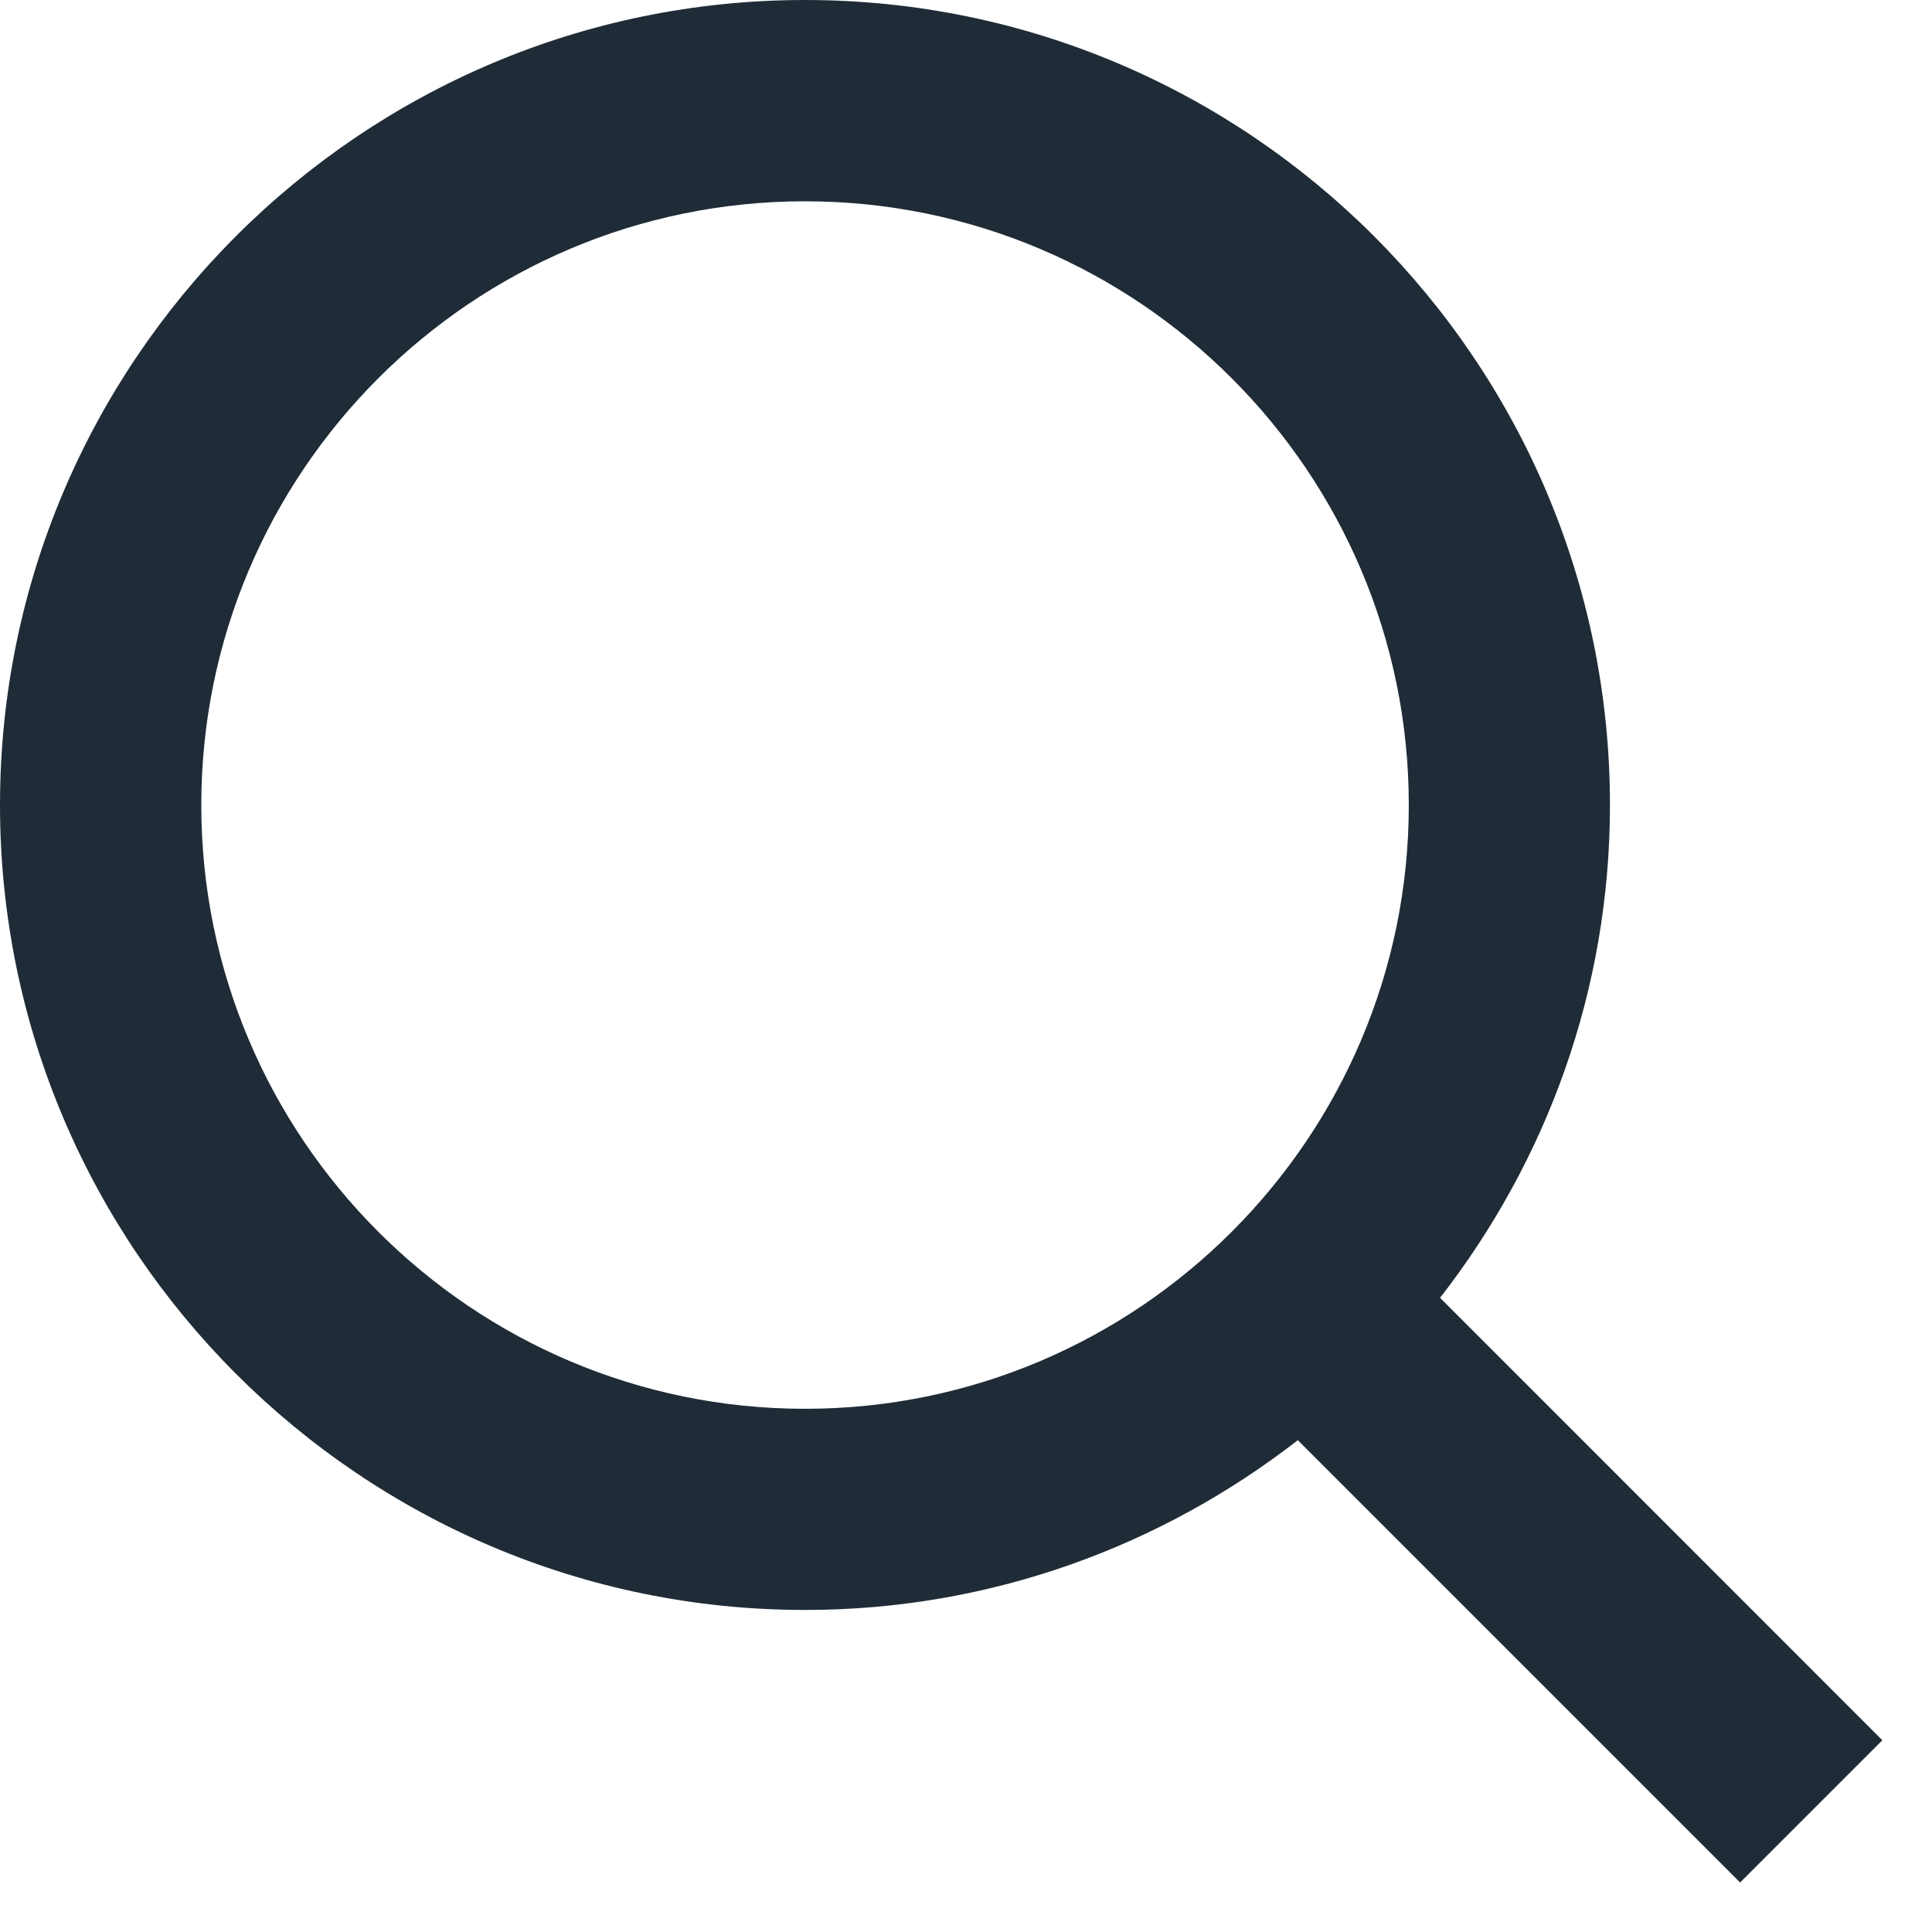
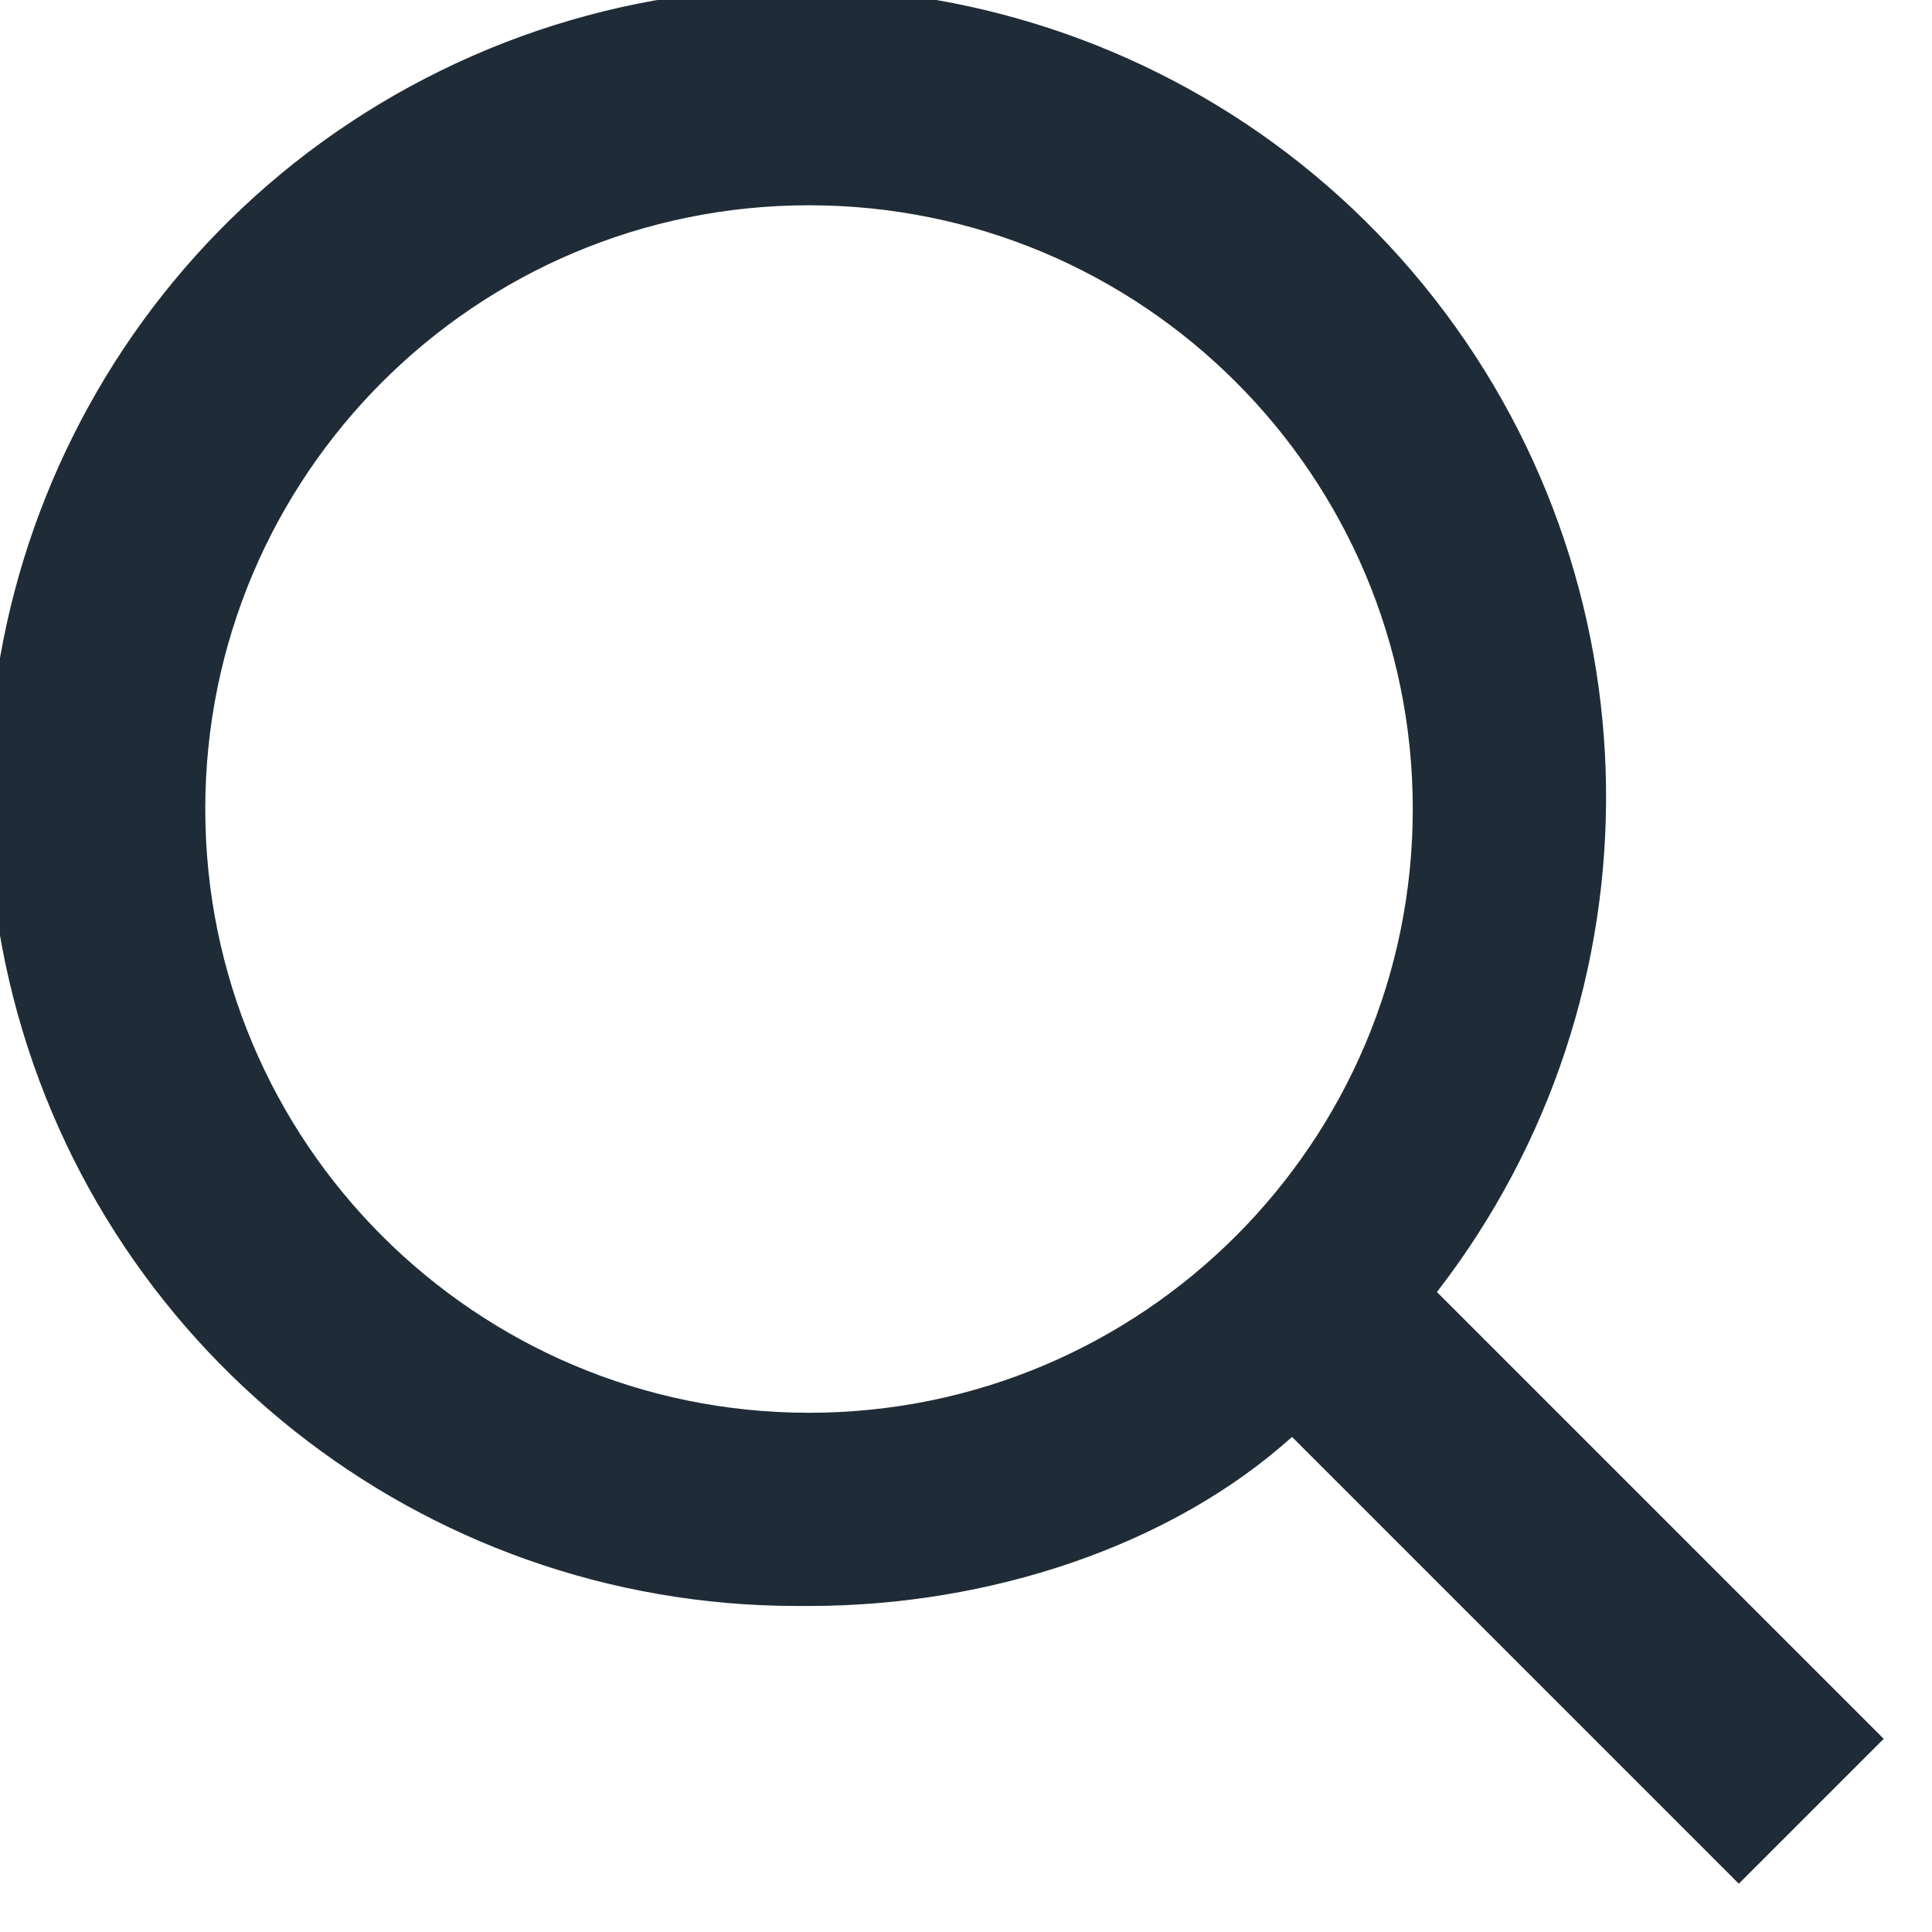
- <svg xmlns="http://www.w3.org/2000/svg" width="16" height="16" viewBox="0 0 16 16" fill="none">
-   <path d="M6.667 13.333C8.205 13.333 9.619 12.804 10.748 11.927L14.411 15.59L15.589 14.412L11.926 10.748C12.804 9.619 13.333 8.205 13.333 6.667C13.333 2.991 10.342 0 6.667 0C2.991 0 0 2.991 0 6.667C0 10.342 2.991 13.333 6.667 13.333ZM6.667 1.667C9.424 1.667 11.667 3.909 11.667 6.667C11.667 9.424 9.424 11.667 6.667 11.667C3.909 11.667 1.667 9.424 1.667 6.667C1.667 3.909 3.909 1.667 6.667 1.667Z" fill="#1F2C37" />
+ <svg xmlns="http://www.w3.org/2000/svg" width="16" height="16" fill="none">
+   <path d="M6.7 13.3c1.5 0 3-.5 4-1.4l3.7 3.7 1.2-1.2-3.7-3.7a6.7 6.7 0 10-5.3 2.6zm0-11.6a5 5 0 110 10 5 5 0 010-10z" fill="#1F2C37" />
</svg>
